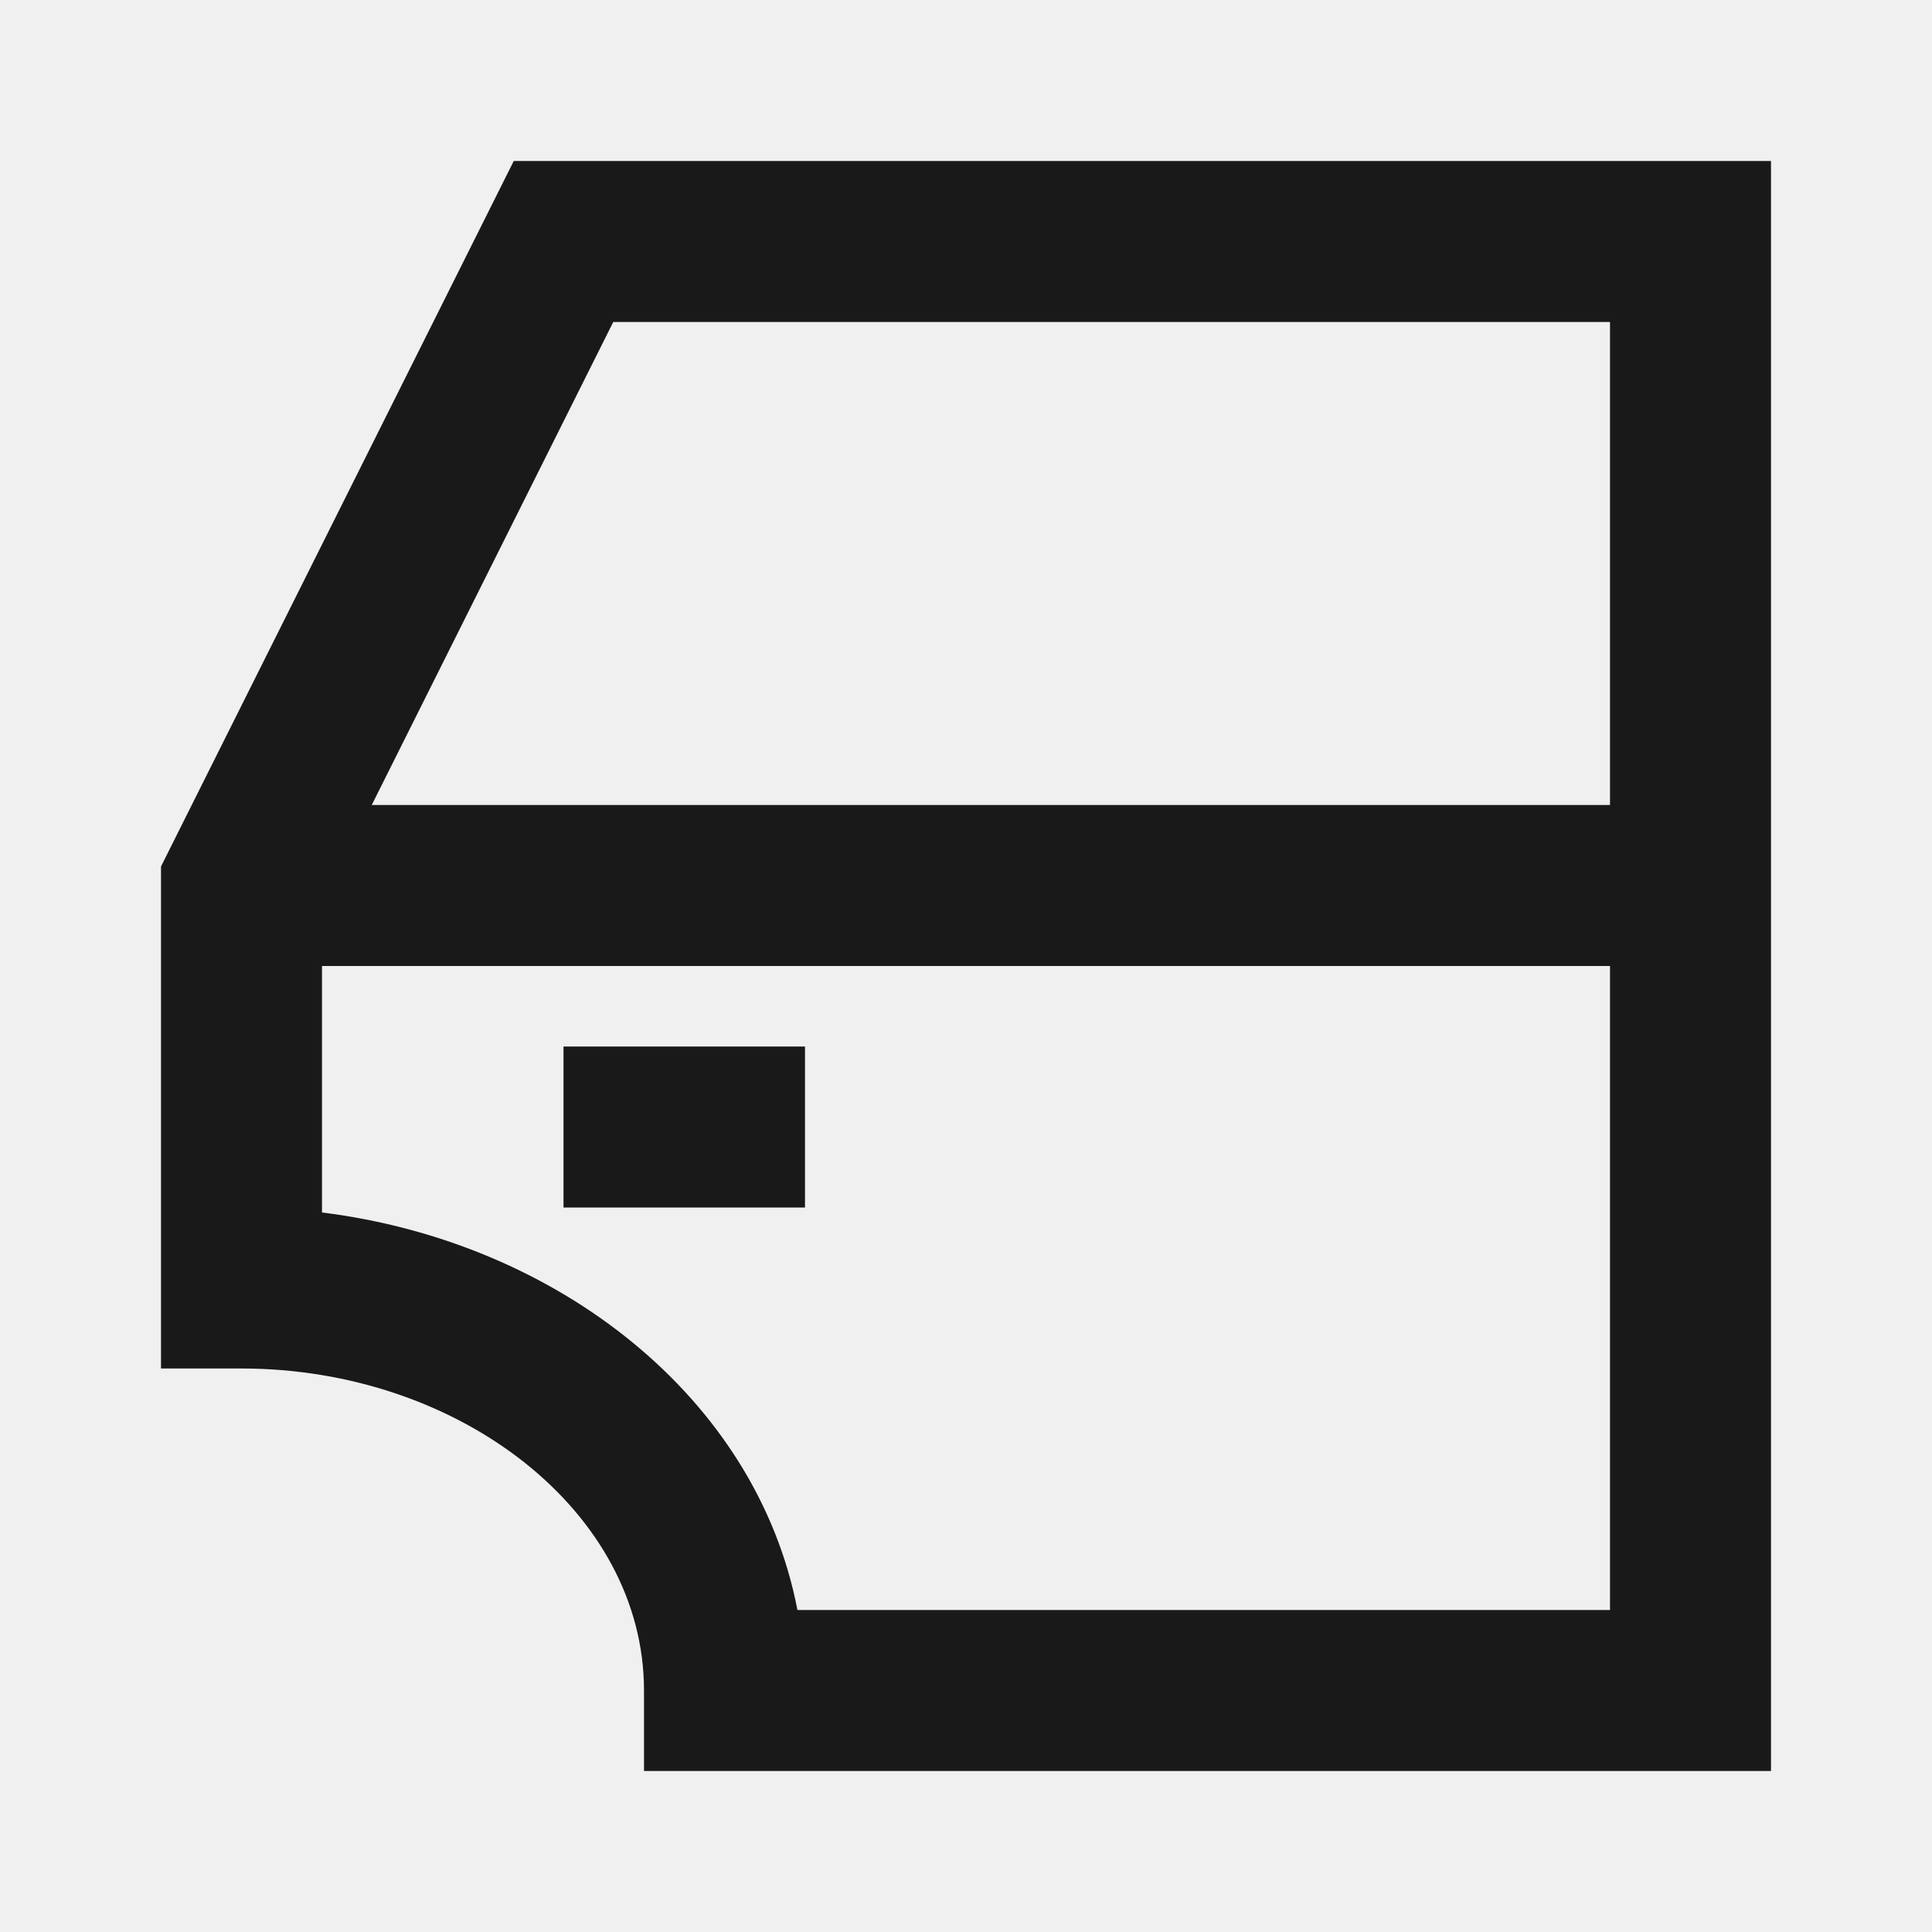
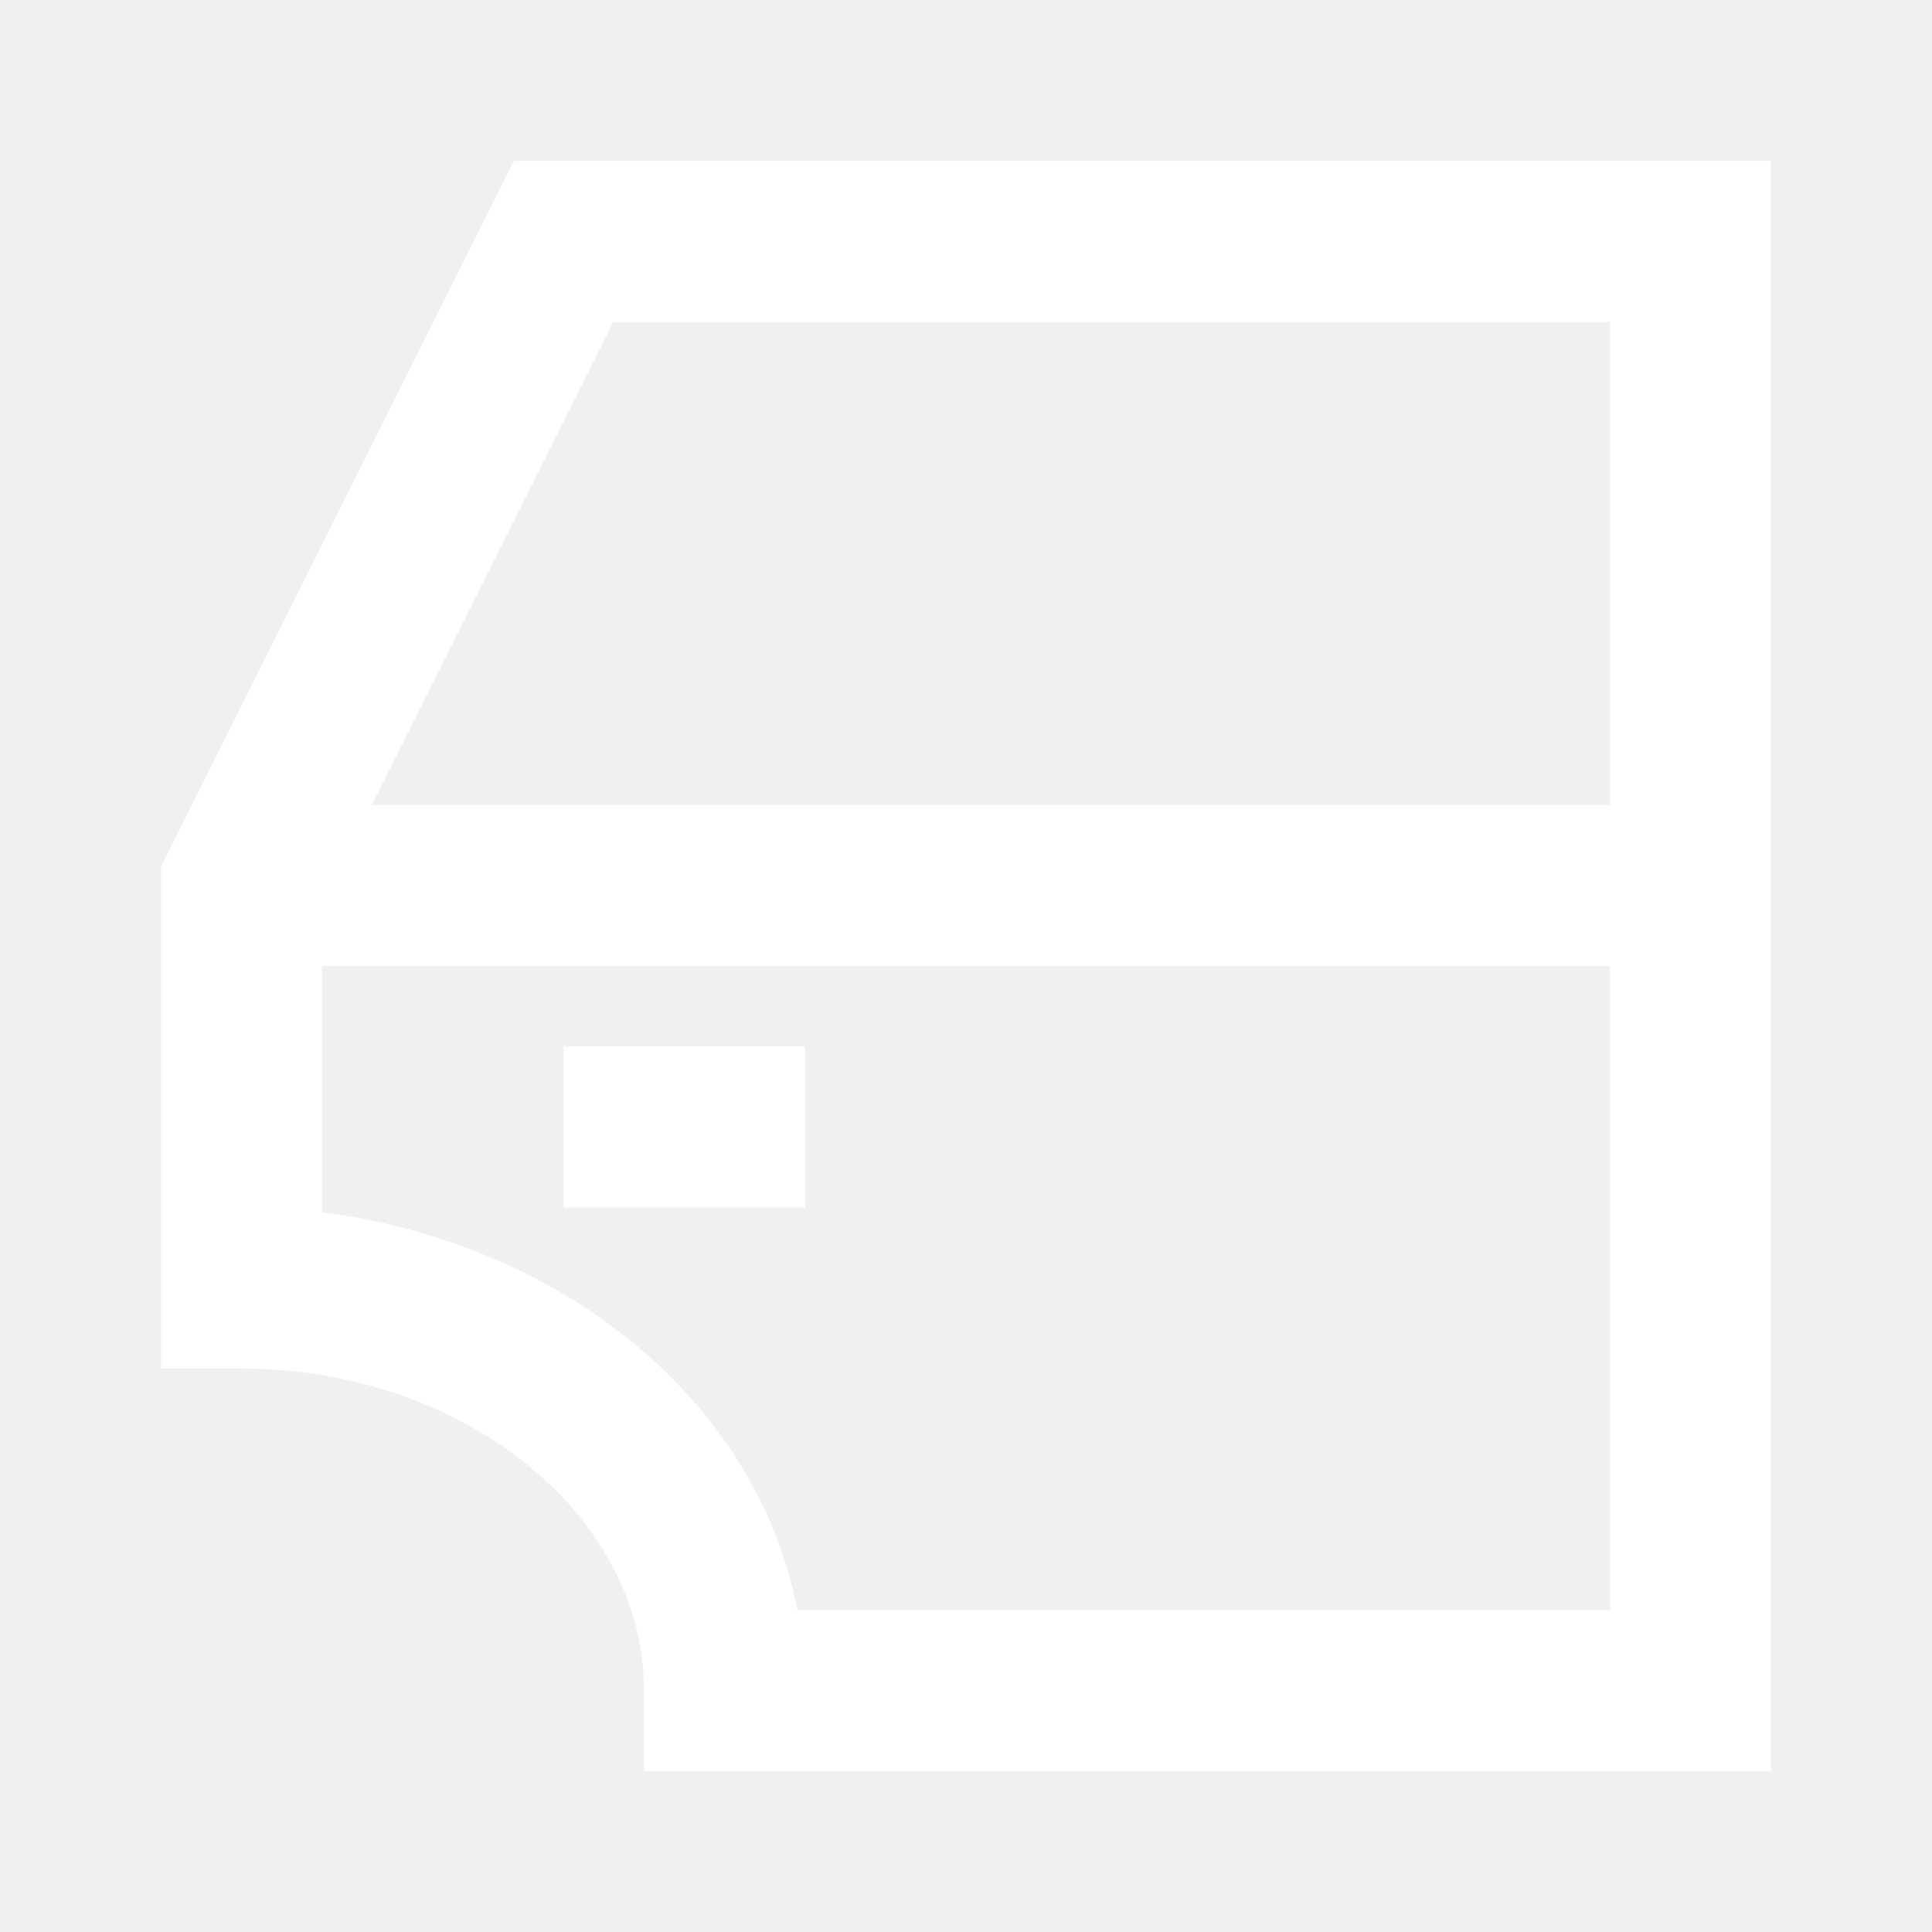
<svg xmlns="http://www.w3.org/2000/svg" viewBox="0 0 24 24">
-   <path fill="#191919" d="M4,12 L4,15.062 C6.929,15.426 9.4,17.365 9.906,20 L20,20 L20,12 L4,12 Z M4.618,10 L20,10 L20,4 L7.618,4 L4.618,10 Z M2,10.764 L6.382,2 L22,2 L22,22 L8,22 L8,21 C8,18.782 5.709,17 3,17 L2,17 L2,10.764 Z M7,15 L7,13 L10,13 L10,15 L7,15 Z">
+   <path fill="#ffffff" d="M4,12 L4,15.062 C6.929,15.426 9.4,17.365 9.906,20 L20,20 L20,12 L4,12 Z M4.618,10 L20,10 L20,4 L7.618,4 L4.618,10 Z M2,10.764 L6.382,2 L22,2 L22,22 L8,22 L8,21 C8,18.782 5.709,17 3,17 L2,17 L2,10.764 Z M7,15 L7,13 L10,13 L10,15 L7,15 Z">
    </path>
</svg>
